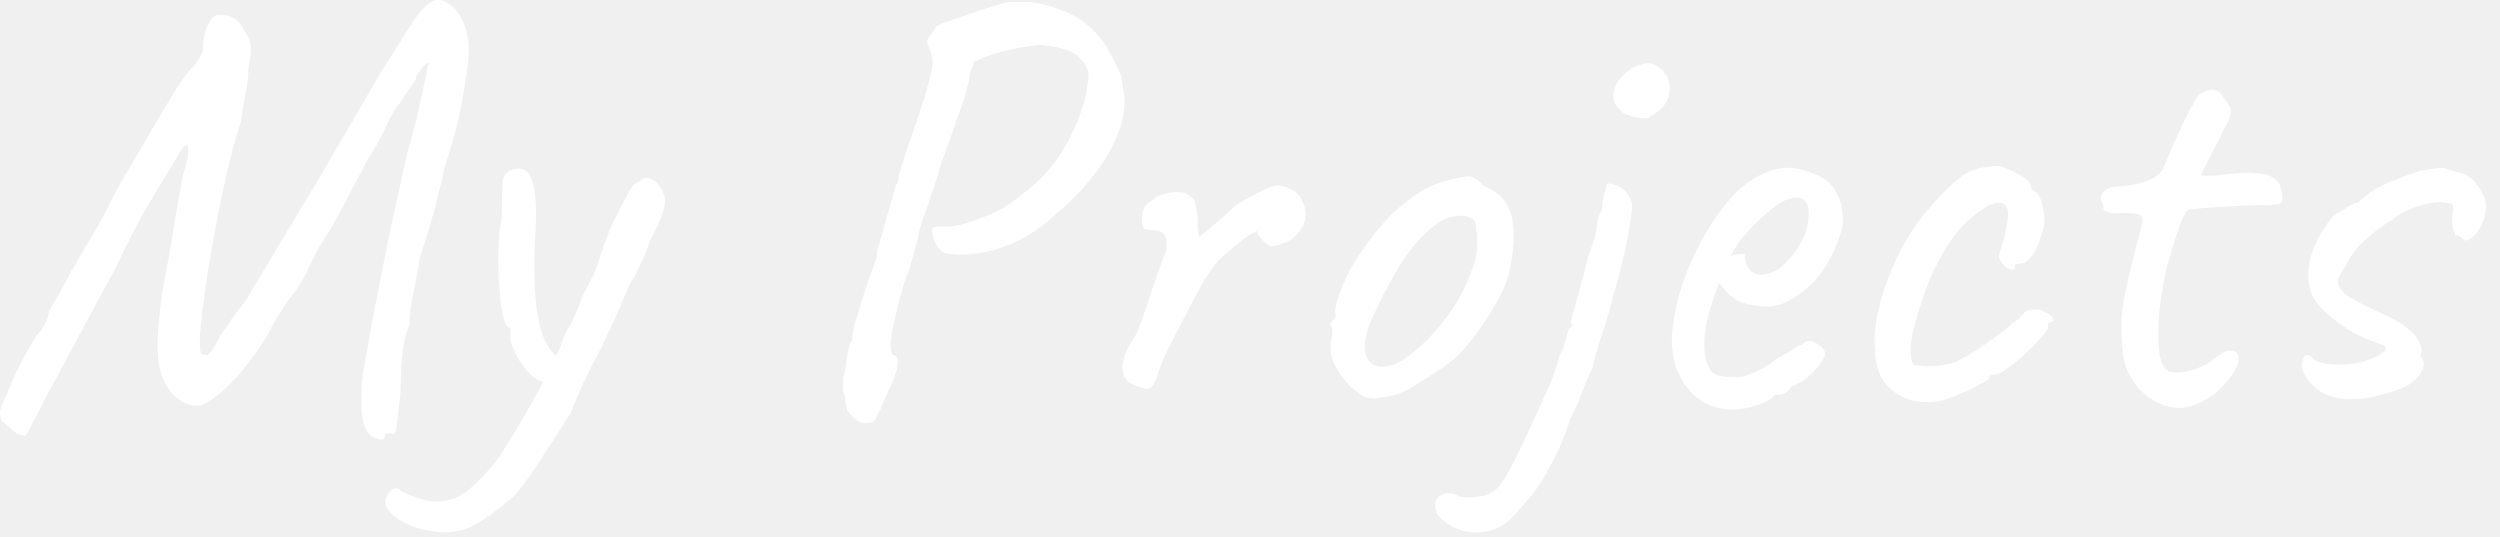
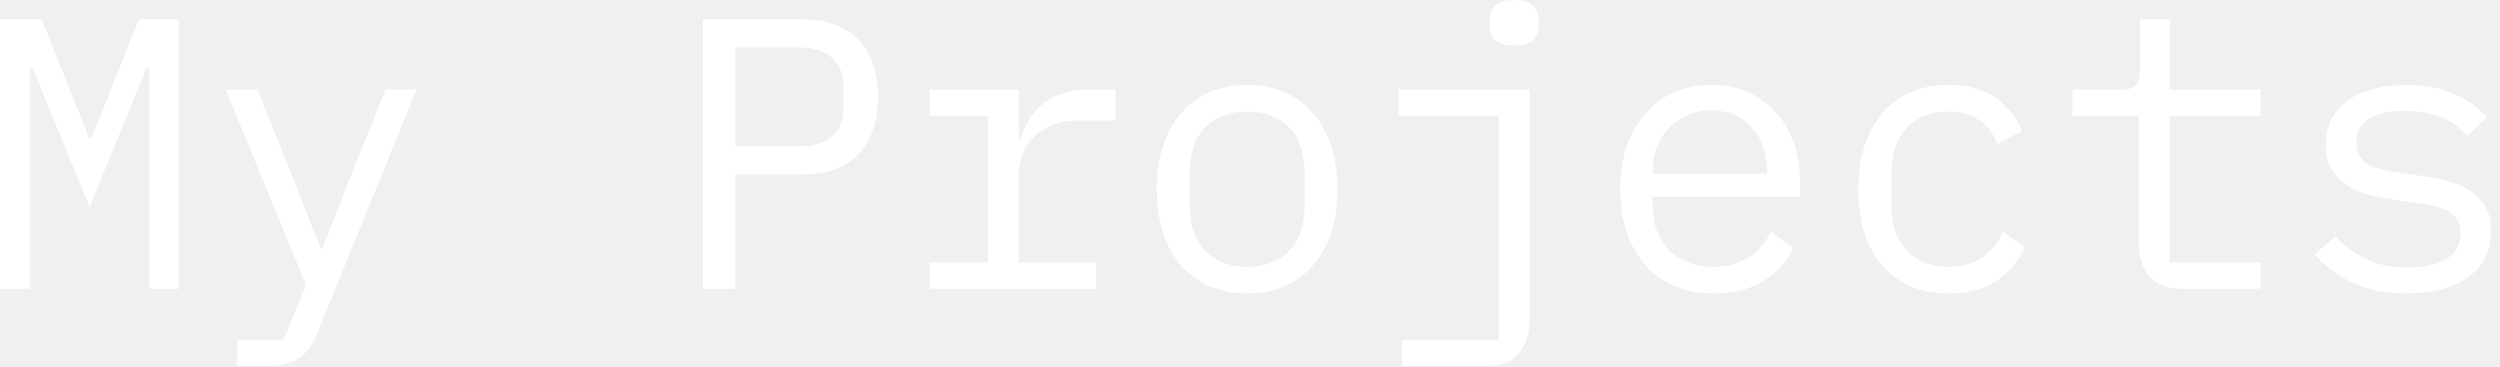
- <svg xmlns="http://www.w3.org/2000/svg" width="163" height="35" viewBox="0 0 163 35" fill="none">
-   <path d="M153.273 26.018C151.94 26.018 150.966 25.538 150.353 24.578C150.166 24.311 150.073 24.045 150.073 23.778C150.1 23.485 150.18 23.285 150.313 23.178C150.473 23.071 150.66 23.165 150.873 23.458C151.246 23.671 151.78 23.778 152.473 23.778C152.82 23.778 153.18 23.751 153.553 23.698C153.926 23.618 154.3 23.511 154.673 23.378C155.073 23.191 155.34 23.031 155.473 22.898C155.606 22.738 155.58 22.605 155.393 22.498H155.433C154.74 22.311 154.033 22.018 153.313 21.618C152.62 21.191 152.02 20.738 151.513 20.258C151.006 19.751 150.713 19.298 150.633 18.898C150.42 18.071 150.473 17.231 150.793 16.378C151.113 15.498 151.566 14.725 152.153 14.058C152.366 13.925 152.633 13.765 152.953 13.578C153.273 13.365 153.526 13.245 153.713 13.218V13.258C154.22 12.725 154.833 12.298 155.553 11.978C156.3 11.658 157.086 11.365 157.913 11.098L158.513 11.018C158.833 10.965 159.1 10.938 159.313 10.938C159.286 10.938 159.34 10.965 159.473 11.018C159.606 11.045 159.726 11.071 159.833 11.098C159.993 11.178 160.126 11.218 160.233 11.218C160.58 11.271 160.9 11.431 161.193 11.698C161.486 11.965 161.713 12.285 161.873 12.658C162.06 13.005 162.126 13.338 162.073 13.658C162.02 14.165 161.86 14.618 161.593 15.018C161.353 15.418 161.06 15.645 160.713 15.698C160.766 15.671 160.726 15.631 160.593 15.578C160.486 15.498 160.366 15.418 160.233 15.338L160.113 15.418C160.113 15.418 160.1 15.391 160.073 15.338C160.073 15.258 160.046 15.165 159.993 15.058C159.913 14.898 159.873 14.725 159.873 14.538C159.873 14.325 159.886 14.098 159.913 13.858C159.966 13.565 159.966 13.391 159.913 13.338C159.886 13.285 159.713 13.245 159.393 13.218C159.02 13.138 158.473 13.205 157.753 13.418C157.06 13.631 156.473 13.925 155.993 14.298C155.406 14.671 154.913 15.031 154.513 15.378C154.113 15.698 153.793 16.018 153.553 16.338C153.313 16.631 153.1 16.978 152.913 17.378C152.78 17.565 152.66 17.751 152.553 17.938C152.473 18.098 152.433 18.245 152.433 18.378C152.433 18.671 152.646 18.978 153.073 19.298C153.526 19.591 154.193 19.938 155.073 20.338C155.766 20.631 156.353 20.951 156.833 21.298C157.313 21.645 157.646 22.045 157.833 22.498C157.886 22.605 157.9 22.738 157.873 22.898C157.873 23.031 157.846 23.125 157.793 23.178C157.846 23.231 157.873 23.271 157.873 23.298V23.258C158.086 23.578 158.086 23.911 157.873 24.258C157.686 24.605 157.353 24.911 156.873 25.178C156.42 25.418 155.86 25.605 155.193 25.738H155.233C154.886 25.845 154.54 25.925 154.193 25.978C153.873 26.005 153.566 26.018 153.273 26.018Z" fill="white" />
-   <path d="M141.351 26.498C140.978 26.391 140.671 26.271 140.431 26.138C140.191 25.978 139.871 25.725 139.471 25.378C139.151 24.951 138.898 24.551 138.711 24.178C138.551 23.805 138.444 23.378 138.391 22.898C138.338 22.391 138.311 21.751 138.311 20.978C138.311 20.658 138.364 20.178 138.471 19.538C138.604 18.898 138.751 18.231 138.911 17.538C139.098 16.818 139.258 16.178 139.391 15.618C139.551 15.058 139.644 14.698 139.671 14.538C139.751 14.191 139.618 13.991 139.271 13.938C138.924 13.885 138.538 13.871 138.111 13.898C137.711 13.898 137.444 13.858 137.311 13.778C137.204 13.751 137.151 13.711 137.151 13.658C137.151 13.578 137.151 13.538 137.151 13.538C137.151 13.431 137.138 13.365 137.111 13.338C137.111 13.285 137.071 13.191 136.991 13.058C136.938 12.951 136.964 12.805 137.071 12.618C137.204 12.405 137.418 12.271 137.711 12.218C137.951 12.165 138.271 12.125 138.671 12.098C139.098 12.045 139.524 11.951 139.951 11.818C140.378 11.658 140.724 11.418 140.991 11.098C141.231 10.511 141.511 9.858 141.831 9.138C142.151 8.418 142.458 7.778 142.751 7.218C143.071 6.631 143.284 6.271 143.391 6.138C143.844 5.898 144.178 5.805 144.391 5.858C144.604 5.885 144.844 6.111 145.111 6.538C145.244 6.725 145.338 6.871 145.391 6.978C145.471 7.085 145.484 7.245 145.431 7.458C145.378 7.671 145.231 8.005 144.991 8.458C144.778 8.911 144.444 9.565 143.991 10.418C143.858 10.685 143.738 10.925 143.631 11.138C143.524 11.325 143.471 11.418 143.471 11.418C143.578 11.445 143.738 11.458 143.951 11.458C144.164 11.458 144.431 11.445 144.751 11.418C145.044 11.365 145.418 11.325 145.871 11.298C146.324 11.245 146.684 11.245 146.951 11.298C147.564 11.298 148.018 11.418 148.311 11.658C148.604 11.871 148.764 12.245 148.791 12.778C148.844 13.071 148.778 13.245 148.591 13.298C148.431 13.351 147.991 13.378 147.271 13.378C147.031 13.378 146.658 13.391 146.151 13.418C145.644 13.445 145.111 13.471 144.551 13.498C144.018 13.525 143.551 13.565 143.151 13.618C142.778 13.645 142.591 13.685 142.591 13.738C142.511 13.791 142.378 14.045 142.191 14.498C142.031 14.951 141.858 15.471 141.671 16.058C141.511 16.618 141.364 17.125 141.231 17.578C141.044 18.485 140.898 19.391 140.791 20.298C140.711 21.205 140.698 21.991 140.751 22.658C140.804 23.325 140.951 23.791 141.191 24.058C141.431 24.298 141.898 24.351 142.591 24.218C143.284 24.058 143.844 23.805 144.271 23.458C144.751 23.058 145.138 22.858 145.431 22.858C145.751 22.858 145.924 23.005 145.951 23.298C146.004 23.565 145.858 23.951 145.511 24.458C145.191 24.938 144.791 25.365 144.311 25.738C143.831 26.085 143.324 26.338 142.791 26.498C142.284 26.631 141.804 26.631 141.351 26.498Z" fill="white" />
-   <path d="M126.492 26.138C125.719 26.271 125.012 26.231 124.372 26.018C123.732 25.778 123.212 25.391 122.812 24.858C122.439 24.298 122.252 23.591 122.252 22.738C122.172 21.938 122.266 21.018 122.532 19.978C122.799 18.911 123.186 17.845 123.692 16.778C124.226 15.711 124.799 14.791 125.412 14.018C125.946 13.378 126.479 12.791 127.012 12.258C127.546 11.725 128.026 11.365 128.452 11.178C128.826 11.018 129.172 10.925 129.492 10.898C129.839 10.845 130.119 10.818 130.332 10.818C130.759 10.925 131.212 11.125 131.692 11.418C132.199 11.685 132.452 11.978 132.452 12.298C132.452 12.298 132.479 12.338 132.532 12.418C132.612 12.471 132.652 12.498 132.652 12.498C132.812 12.498 132.946 12.671 133.052 13.018C133.186 13.365 133.266 13.765 133.292 14.218C133.319 14.645 133.252 15.005 133.092 15.298C132.986 15.805 132.799 16.245 132.532 16.618C132.266 16.991 132.026 17.178 131.812 17.178C131.706 17.178 131.599 17.191 131.492 17.218C131.412 17.218 131.372 17.285 131.372 17.418C131.372 17.551 131.292 17.605 131.132 17.578C130.999 17.551 130.852 17.471 130.692 17.338C130.532 17.178 130.412 16.991 130.332 16.778C130.332 16.645 130.386 16.418 130.492 16.098C130.599 15.778 130.706 15.365 130.812 14.858C130.972 14.111 130.959 13.631 130.772 13.418C130.586 13.178 130.226 13.165 129.692 13.378C129.026 13.751 128.386 14.271 127.772 14.938C127.186 15.605 126.639 16.471 126.132 17.538C125.626 18.578 125.172 19.885 124.772 21.458C124.612 22.071 124.546 22.605 124.572 23.058C124.626 23.511 124.692 23.751 124.772 23.778C125.146 23.885 125.652 23.911 126.292 23.858C126.932 23.778 127.399 23.658 127.692 23.498C128.119 23.285 128.599 23.005 129.132 22.658C129.666 22.285 130.132 21.951 130.532 21.658C130.666 21.578 130.826 21.445 131.012 21.258C131.199 21.071 131.399 20.925 131.612 20.818C131.826 20.498 132.012 20.311 132.172 20.258C132.332 20.205 132.572 20.178 132.892 20.178C133.106 20.231 133.306 20.311 133.492 20.418C133.679 20.525 133.799 20.631 133.852 20.738C133.932 20.845 133.892 20.938 133.732 21.018C133.626 21.018 133.559 21.058 133.532 21.138C133.532 21.191 133.532 21.218 133.532 21.218C133.586 21.325 133.466 21.551 133.172 21.898C132.906 22.218 132.559 22.578 132.132 22.978C131.706 23.378 131.292 23.725 130.892 24.018C130.519 24.285 130.252 24.418 130.092 24.418C129.826 24.418 129.692 24.498 129.692 24.658C129.692 24.711 129.492 24.845 129.092 25.058C128.719 25.271 128.279 25.485 127.772 25.698C127.292 25.911 126.866 26.058 126.492 26.138Z" fill="white" />
-   <path d="M112.964 26.698C111.791 26.698 110.831 26.258 110.084 25.378C109.338 24.471 108.978 23.351 109.004 22.018C109.058 21.058 109.244 20.031 109.564 18.938C109.911 17.818 110.364 16.751 110.924 15.738C111.484 14.698 112.098 13.791 112.764 13.018C113.431 12.245 114.124 11.698 114.844 11.378C115.111 11.245 115.391 11.138 115.684 11.058C116.004 10.978 116.324 10.938 116.644 10.938C116.938 10.938 117.244 10.991 117.564 11.098C117.884 11.178 118.151 11.271 118.364 11.378C118.818 11.565 119.164 11.791 119.404 12.058C119.644 12.325 119.858 12.738 120.044 13.298C120.124 13.805 120.164 14.165 120.164 14.378C120.164 14.591 120.098 14.911 119.964 15.338C119.644 16.298 119.231 17.125 118.724 17.818C118.218 18.511 117.538 19.098 116.684 19.578C116.471 19.711 116.218 19.818 115.924 19.898C115.658 19.951 115.378 19.978 115.084 19.978C114.551 19.978 114.031 19.885 113.524 19.698C113.044 19.485 112.658 19.178 112.364 18.778L112.084 18.458L111.964 18.778C111.698 19.498 111.484 20.165 111.324 20.778C111.191 21.391 111.124 21.951 111.124 22.458C111.124 22.778 111.151 23.085 111.204 23.378C111.284 23.671 111.391 23.925 111.524 24.138C111.631 24.298 111.804 24.418 112.044 24.498C112.311 24.551 112.591 24.578 112.884 24.578C113.071 24.578 113.258 24.578 113.444 24.578C113.658 24.551 113.858 24.498 114.044 24.418C114.498 24.258 114.858 24.085 115.124 23.898C115.418 23.711 115.711 23.511 116.004 23.298L116.164 23.218H116.124C116.444 23.058 116.724 22.898 116.964 22.738C117.231 22.578 117.364 22.498 117.364 22.498C117.471 22.498 117.578 22.431 117.684 22.298C117.898 22.191 118.164 22.231 118.484 22.418C118.831 22.605 119.004 22.845 119.004 23.138C118.978 23.271 118.858 23.485 118.644 23.778C118.431 24.045 118.191 24.298 117.924 24.538C117.684 24.778 117.484 24.911 117.324 24.938C117.298 24.965 117.204 25.018 117.044 25.098C116.884 25.151 116.778 25.205 116.724 25.258H116.764C116.524 25.578 116.284 25.738 116.044 25.738H115.724C115.618 25.925 115.271 26.138 114.684 26.378C114.098 26.591 113.524 26.698 112.964 26.698ZM114.764 17.898C115.244 17.898 115.658 17.765 116.004 17.498C116.378 17.205 116.698 16.885 116.964 16.538C117.498 15.818 117.804 15.125 117.884 14.458C117.991 13.765 117.911 13.285 117.644 13.018C117.484 12.938 117.338 12.898 117.204 12.898C117.098 12.871 116.871 12.911 116.524 13.018C116.284 13.071 115.951 13.271 115.524 13.618C115.098 13.965 114.671 14.351 114.244 14.778C113.844 15.205 113.538 15.565 113.324 15.858L112.804 16.698C113.018 16.618 113.218 16.578 113.404 16.578C113.618 16.551 113.738 16.565 113.764 16.618C113.764 16.858 113.804 17.085 113.884 17.298C113.991 17.485 114.111 17.631 114.244 17.738C114.404 17.845 114.578 17.898 114.764 17.898Z" fill="white" />
-   <path d="M98.28 34.018C97.88 34.365 97.4 34.578 96.84 34.658C96.254 34.765 95.694 34.725 95.16 34.538C94.6 34.351 94.12 34.018 93.72 33.538C93.56 33.165 93.534 32.858 93.64 32.618C93.747 32.405 93.934 32.258 94.2 32.178C94.467 32.125 94.76 32.178 95.08 32.338C95.347 32.445 95.787 32.458 96.4 32.378C96.987 32.325 97.454 32.071 97.8 31.618C98.014 31.378 98.267 30.965 98.56 30.378C98.88 29.791 99.2 29.138 99.52 28.418C99.84 27.725 100.147 27.058 100.44 26.418C100.734 25.778 100.96 25.271 101.12 24.898C101.254 24.551 101.374 24.218 101.48 23.898C101.587 23.578 101.64 23.365 101.64 23.258C101.747 23.125 101.854 22.898 101.96 22.578C102.067 22.258 102.174 21.885 102.28 21.458C102.36 21.405 102.427 21.351 102.48 21.298C102.534 21.218 102.507 21.125 102.4 21.018L103.24 17.978C103.4 17.258 103.574 16.645 103.76 16.138C103.947 15.631 104.04 15.325 104.04 15.218C104.067 15.111 104.094 14.898 104.12 14.578C104.174 14.258 104.28 13.965 104.44 13.698C104.467 13.298 104.52 12.951 104.6 12.658C104.707 12.338 104.76 12.125 104.76 12.018C104.867 11.938 105.054 11.951 105.32 12.058C105.587 12.138 105.814 12.285 106 12.498C106.187 12.738 106.307 12.938 106.36 13.098C106.44 13.258 106.44 13.565 106.36 14.018C106.307 14.445 106.174 15.218 105.96 16.338C105.934 16.498 105.854 16.818 105.72 17.298C105.614 17.778 105.467 18.325 105.28 18.938C105.12 19.525 104.96 20.111 104.8 20.698C104.64 21.258 104.494 21.711 104.36 22.058C104.254 22.458 104.147 22.831 104.04 23.178C103.934 23.525 103.867 23.791 103.84 23.978C103.734 24.165 103.587 24.485 103.4 24.938C103.24 25.365 103.08 25.778 102.92 26.178C102.76 26.551 102.64 26.805 102.56 26.938C102.534 27.045 102.48 27.138 102.4 27.218C102.347 27.325 102.32 27.431 102.32 27.538C102.294 27.618 102.174 27.938 101.96 28.498C101.747 29.085 101.414 29.778 100.96 30.578C100.827 30.898 100.587 31.298 100.24 31.778C99.894 32.258 99.534 32.698 99.16 33.098C98.814 33.525 98.52 33.831 98.28 34.018ZM107.44 7.698C107.147 7.725 106.84 7.698 106.52 7.618C106.2 7.538 105.947 7.431 105.76 7.298C105.307 6.925 105.12 6.511 105.2 6.058C105.28 5.605 105.52 5.191 105.92 4.818C106.347 4.445 106.814 4.218 107.32 4.138C107.534 4.111 107.747 4.151 107.96 4.258C108.174 4.365 108.36 4.525 108.52 4.738C108.707 4.925 108.814 5.191 108.84 5.538C108.894 6.045 108.8 6.458 108.56 6.778C108.347 7.098 107.974 7.405 107.44 7.698Z" fill="white" />
-   <path d="M89.619 25.978C89.272 25.978 88.992 25.911 88.779 25.778C88.592 25.645 88.352 25.458 88.059 25.218C87.552 24.685 87.192 24.178 86.979 23.698C86.765 23.191 86.699 22.711 86.779 22.258C86.859 22.045 86.885 21.845 86.859 21.658C86.859 21.445 86.859 21.338 86.859 21.338C86.725 21.205 86.685 21.125 86.739 21.098C86.792 21.045 86.845 20.965 86.899 20.858C87.059 20.858 87.112 20.711 87.059 20.418C87.005 20.205 87.112 19.738 87.379 19.018C87.645 18.298 87.979 17.618 88.379 16.978C88.539 16.711 88.779 16.365 89.099 15.938C89.419 15.485 89.765 15.045 90.139 14.618C90.539 14.165 90.899 13.805 91.219 13.538C91.885 12.978 92.472 12.565 92.979 12.298C93.485 12.031 94.032 11.831 94.619 11.698C95.205 11.565 95.605 11.498 95.819 11.498C96.059 11.498 96.379 11.711 96.779 12.138C97.392 12.405 97.832 12.725 98.099 13.098C98.392 13.471 98.579 14.018 98.659 14.738C98.739 15.538 98.672 16.458 98.459 17.498C98.272 18.511 97.645 19.778 96.579 21.298C95.912 22.258 95.299 22.978 94.739 23.458C94.179 23.911 93.512 24.365 92.739 24.818C92.179 25.191 91.672 25.471 91.219 25.658C90.765 25.818 90.232 25.925 89.619 25.978ZM93.459 21.738C94.099 21.018 94.605 20.338 94.979 19.698C95.379 19.058 95.752 18.245 96.099 17.258C96.205 16.965 96.272 16.605 96.299 16.178C96.325 15.725 96.312 15.311 96.259 14.938C96.232 14.538 96.139 14.311 95.979 14.258C95.659 14.071 95.272 14.018 94.819 14.098C94.365 14.151 93.872 14.405 93.339 14.858C92.512 15.551 91.792 16.418 91.179 17.458C90.565 18.471 89.965 19.631 89.379 20.938C88.979 21.898 88.885 22.671 89.099 23.258C89.339 23.818 89.832 24.018 90.579 23.858C91.352 23.671 92.312 22.965 93.459 21.738Z" fill="white" />
-   <path d="M74.885 25.338C74.805 25.365 74.671 25.351 74.485 25.298C74.298 25.245 74.111 25.178 73.925 25.098C73.738 25.018 73.618 24.951 73.565 24.898C73.458 24.791 73.351 24.631 73.245 24.418C73.165 24.205 73.165 23.898 73.245 23.498C73.325 23.071 73.591 22.525 74.045 21.858C74.178 21.591 74.338 21.191 74.525 20.658C74.711 20.125 74.898 19.565 75.085 18.978C75.298 18.365 75.485 17.818 75.645 17.338C75.831 16.858 75.965 16.525 76.045 16.338C76.098 15.885 76.071 15.565 75.965 15.378C75.885 15.165 75.658 15.045 75.285 15.018C75.018 15.018 74.805 14.991 74.645 14.938C74.511 14.885 74.445 14.618 74.445 14.138C74.498 13.765 74.591 13.511 74.725 13.378C74.885 13.218 75.098 13.045 75.365 12.858C75.631 12.725 75.898 12.631 76.165 12.578C76.458 12.525 76.738 12.511 77.005 12.538C77.271 12.565 77.485 12.658 77.645 12.818C77.831 12.925 77.951 13.165 78.005 13.538C78.058 13.885 78.085 14.245 78.085 14.618C78.111 14.991 78.138 15.271 78.165 15.458C78.431 15.245 78.791 14.951 79.245 14.578C79.725 14.178 80.138 13.805 80.485 13.458C80.911 13.165 81.418 12.871 82.005 12.578C82.591 12.258 83.018 12.098 83.285 12.098C83.578 12.098 83.871 12.178 84.165 12.338C84.458 12.471 84.658 12.645 84.765 12.858C85.031 13.311 85.151 13.711 85.125 14.058C85.125 14.405 84.978 14.765 84.685 15.138C84.418 15.485 84.085 15.725 83.685 15.858C83.311 15.991 83.071 16.058 82.965 16.058C82.805 16.058 82.605 15.938 82.365 15.698C82.125 15.458 81.991 15.258 81.965 15.098C81.965 15.018 81.791 15.098 81.445 15.338C81.125 15.551 80.765 15.831 80.365 16.178C79.965 16.498 79.631 16.791 79.365 17.058C78.911 17.618 78.431 18.378 77.925 19.338C77.418 20.298 76.818 21.458 76.125 22.818C75.805 23.485 75.578 24.058 75.445 24.538C75.311 24.991 75.125 25.258 74.885 25.338Z" fill="white" />
-   <path d="M56.359 27.578C56.225 27.578 56.065 27.511 55.879 27.378C55.692 27.271 55.519 27.125 55.359 26.938C55.225 26.751 55.159 26.551 55.159 26.338C55.159 26.338 55.145 26.258 55.119 26.098C55.119 25.911 55.065 25.725 54.959 25.538C54.959 25.325 54.959 25.085 54.959 24.818C54.985 24.525 55.052 24.231 55.159 23.938C55.159 23.645 55.199 23.325 55.279 22.978C55.359 22.605 55.452 22.325 55.559 22.138C55.559 21.845 55.625 21.471 55.759 21.018C55.919 20.538 56.052 20.098 56.159 19.698C56.452 18.818 56.665 18.178 56.799 17.778C56.959 17.378 57.065 17.085 57.119 16.898C57.172 16.685 57.199 16.471 57.199 16.258C57.279 16.045 57.399 15.658 57.559 15.098C57.719 14.538 57.879 13.965 58.039 13.378C58.225 12.765 58.345 12.325 58.399 12.058C58.505 11.951 58.559 11.858 58.559 11.778C58.585 11.671 58.599 11.565 58.599 11.458C58.599 11.458 58.692 11.151 58.879 10.538C59.065 9.925 59.305 9.218 59.599 8.418C60.079 7.005 60.399 5.978 60.559 5.338C60.745 4.698 60.825 4.245 60.799 3.978C60.799 3.711 60.732 3.445 60.599 3.178C60.412 2.831 60.412 2.565 60.599 2.378C60.705 2.271 60.799 2.151 60.879 2.018C60.959 1.858 60.999 1.778 60.999 1.778C60.999 1.725 61.172 1.631 61.519 1.498C61.865 1.365 62.292 1.218 62.799 1.058C63.305 0.871 63.812 0.698 64.319 0.538C64.852 0.378 65.292 0.245 65.639 0.138C65.719 0.138 65.839 0.138 65.999 0.138C66.185 0.138 66.385 0.138 66.599 0.138C66.839 0.138 67.065 0.138 67.279 0.138C67.972 0.245 68.679 0.445 69.399 0.738C70.145 1.031 70.772 1.445 71.279 1.978C71.599 2.271 71.879 2.618 72.119 3.018C72.385 3.418 72.719 4.071 73.119 4.978C73.119 5.085 73.145 5.311 73.199 5.658C73.279 5.978 73.319 6.298 73.319 6.618C73.319 7.418 73.119 8.258 72.719 9.138C72.319 10.018 71.745 10.911 70.999 11.818C70.252 12.698 69.345 13.578 68.279 14.458C67.159 15.365 65.999 15.978 64.799 16.298C63.599 16.618 62.532 16.685 61.599 16.498C61.412 16.418 61.239 16.258 61.079 16.018C60.945 15.778 60.852 15.538 60.799 15.298C60.745 15.058 60.759 14.898 60.839 14.818C61.052 14.765 61.372 14.751 61.799 14.778C62.225 14.778 62.905 14.605 63.839 14.258C64.132 14.151 64.439 14.031 64.759 13.898C65.079 13.738 65.332 13.605 65.519 13.498C66.052 13.151 66.665 12.685 67.359 12.098C68.052 11.511 68.692 10.751 69.279 9.818C69.519 9.445 69.759 9.005 69.999 8.498C70.239 7.965 70.439 7.431 70.599 6.898C70.785 6.365 70.879 5.925 70.879 5.578C71.092 4.885 70.959 4.311 70.479 3.858C70.025 3.378 69.292 3.085 68.279 2.978C67.959 2.898 67.465 2.925 66.799 3.058C66.132 3.165 65.492 3.311 64.879 3.498C64.265 3.685 63.852 3.845 63.639 3.978C63.532 3.978 63.465 4.058 63.439 4.218C63.412 4.378 63.345 4.565 63.239 4.778C63.239 4.965 63.159 5.365 62.999 5.978C62.839 6.565 62.652 7.111 62.439 7.618C62.252 8.205 62.025 8.858 61.759 9.578C61.492 10.271 61.305 10.818 61.199 11.218C61.092 11.645 60.959 12.058 60.799 12.458C60.665 12.858 60.599 13.058 60.599 13.058C60.599 13.165 60.519 13.391 60.359 13.738C60.225 14.085 60.105 14.458 59.999 14.858C59.892 15.365 59.745 15.938 59.559 16.578C59.399 17.218 59.212 17.791 58.999 18.298C58.705 19.285 58.452 20.271 58.239 21.258C58.025 22.218 58.012 22.845 58.199 23.138C58.492 23.138 58.599 23.378 58.519 23.858C58.439 24.311 58.199 24.938 57.799 25.738C57.532 26.405 57.332 26.858 57.199 27.098C57.065 27.365 56.945 27.511 56.839 27.538C56.732 27.565 56.572 27.578 56.359 27.578Z" fill="white" />
-   <path d="M30.198 34.538C29.558 34.725 28.852 34.751 28.078 34.618C27.332 34.511 26.678 34.285 26.119 33.938C25.532 33.591 25.198 33.205 25.119 32.778C25.092 32.618 25.145 32.445 25.279 32.258C25.385 32.071 25.532 31.938 25.718 31.858C25.878 31.805 26.025 31.858 26.159 32.018C26.372 32.151 26.759 32.311 27.319 32.498C27.878 32.711 28.505 32.751 29.198 32.618C29.812 32.485 30.412 32.125 30.998 31.538C31.612 30.951 32.105 30.405 32.478 29.898C32.692 29.578 33.052 29.005 33.559 28.178C34.065 27.351 34.585 26.445 35.118 25.458C35.678 24.445 36.145 23.511 36.519 22.658C36.599 22.445 36.692 22.191 36.798 21.898C36.905 21.605 37.038 21.365 37.199 21.178C37.358 20.858 37.492 20.565 37.599 20.298C37.732 20.005 37.812 19.805 37.839 19.698C37.865 19.565 37.985 19.298 38.199 18.898C38.412 18.498 38.612 18.098 38.798 17.698C38.932 17.298 39.132 16.711 39.398 15.938C39.665 15.165 39.932 14.538 40.199 14.058C40.519 13.445 40.772 12.951 40.959 12.578C41.172 12.178 41.398 11.938 41.639 11.858C41.879 11.671 42.038 11.578 42.118 11.578C42.225 11.578 42.425 11.658 42.718 11.818C43.038 12.138 43.239 12.458 43.319 12.778C43.398 13.071 43.358 13.445 43.199 13.898C43.065 14.325 42.798 14.911 42.398 15.658C42.185 16.298 41.945 16.885 41.678 17.418C41.438 17.925 41.252 18.258 41.118 18.418C40.985 18.738 40.825 19.098 40.639 19.498C40.478 19.871 40.332 20.218 40.199 20.538C39.718 21.605 39.305 22.471 38.959 23.138C38.612 23.805 38.305 24.418 38.038 24.978C37.772 25.538 37.492 26.191 37.199 26.938C36.585 27.925 35.985 28.858 35.398 29.738C34.839 30.645 34.239 31.485 33.599 32.258C33.332 32.498 32.998 32.778 32.599 33.098C32.199 33.418 31.785 33.711 31.358 33.978C30.959 34.245 30.572 34.431 30.198 34.538ZM35.599 24.938C35.199 24.885 34.798 24.645 34.398 24.218C34.025 23.791 33.732 23.338 33.519 22.858C33.305 22.378 33.225 22.031 33.279 21.818C33.279 21.685 33.279 21.578 33.279 21.498C33.279 21.418 33.279 21.378 33.279 21.378C33.118 21.378 32.972 21.178 32.839 20.778C32.732 20.378 32.652 19.858 32.599 19.218C32.545 18.578 32.505 17.898 32.478 17.178C32.478 16.458 32.505 15.778 32.559 15.138C32.665 14.685 32.718 14.191 32.718 13.658C32.718 13.098 32.732 12.658 32.758 12.338C32.732 11.911 32.772 11.631 32.879 11.498C32.985 11.338 33.092 11.218 33.199 11.138C33.945 10.818 34.438 11.018 34.678 11.738C34.945 12.431 35.012 13.738 34.879 15.658C34.825 16.725 34.825 17.791 34.879 18.858C34.932 19.925 35.078 20.858 35.319 21.658C35.585 22.458 35.945 23.005 36.398 23.298C36.585 23.405 36.678 23.551 36.678 23.738C36.678 23.925 36.625 24.125 36.519 24.338C36.412 24.525 36.265 24.685 36.078 24.818C35.919 24.925 35.758 24.965 35.599 24.938Z" fill="white" />
-   <path d="M25.08 28.498C25.053 28.658 24.893 28.698 24.6 28.618C24.333 28.565 24.093 28.378 23.88 28.058C23.667 27.551 23.56 27.085 23.56 26.658C23.56 26.231 23.573 25.591 23.6 24.738C23.76 23.805 23.973 22.591 24.24 21.098C24.533 19.578 24.867 17.885 25.24 16.018C25.64 14.125 26.067 12.151 26.52 10.098C26.84 9.031 27.093 8.058 27.28 7.178C27.493 6.271 27.653 5.538 27.76 4.978C27.867 4.418 27.92 4.138 27.92 4.138C27.92 4.058 27.84 4.098 27.68 4.258C27.547 4.391 27.413 4.551 27.28 4.738C27.147 4.925 27.093 5.071 27.12 5.178C27.12 5.178 27.027 5.311 26.84 5.578C26.653 5.845 26.413 6.205 26.12 6.658C25.853 6.925 25.533 7.458 25.16 8.258C24.787 9.058 24.373 9.805 23.92 10.498C23.493 11.298 23.04 12.165 22.56 13.098C22.08 14.005 21.653 14.765 21.28 15.378C21.04 15.725 20.8 16.125 20.56 16.578C20.32 17.031 20.173 17.325 20.12 17.458C20.013 17.751 19.827 18.111 19.56 18.538C19.293 18.938 19 19.338 18.68 19.738C18.52 19.978 18.36 20.231 18.2 20.498C18.04 20.738 17.907 20.951 17.8 21.138C17.72 21.298 17.68 21.378 17.68 21.378C17.68 21.458 17.547 21.698 17.28 22.098C17.04 22.498 16.733 22.938 16.36 23.418C16.013 23.898 15.68 24.311 15.36 24.658C14.427 25.645 13.68 26.231 13.12 26.418C12.56 26.578 11.933 26.338 11.24 25.698C10.893 25.271 10.64 24.791 10.48 24.258C10.32 23.698 10.253 23.018 10.28 22.218C10.307 21.391 10.4 20.365 10.56 19.138C10.747 18.205 10.92 17.271 11.08 16.338C11.24 15.378 11.387 14.485 11.52 13.658C11.68 12.805 11.813 12.085 11.92 11.498C12.053 10.911 12.16 10.525 12.24 10.338C12.293 9.805 12.28 9.511 12.2 9.458C12.12 9.405 11.96 9.565 11.72 9.938C11.613 10.125 11.333 10.591 10.88 11.338C10.427 12.058 9.893 12.951 9.28 14.018C8.693 15.085 8.107 16.245 7.52 17.498C6.427 19.525 5.52 21.205 4.8 22.538C4.107 23.845 3.547 24.885 3.12 25.658C2.72 26.431 2.427 27.005 2.24 27.378C2.053 27.751 1.92 28.005 1.84 28.138C1.76 28.271 1.693 28.365 1.64 28.418C1.4 28.418 1.147 28.311 0.88 28.098C0.64 27.911 0.387 27.685 0.12 27.418C0.04 27.231 0 27.045 0 26.858C0.027 26.671 0.12 26.405 0.28 26.058C0.44 25.685 0.68 25.125 1 24.378C1.347 23.685 1.667 23.085 1.96 22.578C2.253 22.045 2.48 21.725 2.64 21.618C2.773 21.405 2.893 21.191 3 20.978C3.107 20.765 3.173 20.511 3.2 20.218C3.333 20.058 3.533 19.738 3.8 19.258C4.093 18.751 4.387 18.205 4.68 17.618C4.893 17.271 5.16 16.818 5.48 16.258C5.827 15.698 6.187 15.085 6.56 14.418C6.933 13.725 7.267 13.071 7.56 12.458C8.787 10.351 9.827 8.578 10.68 7.138C11.533 5.671 12.173 4.738 12.6 4.338C12.733 4.205 12.867 4.018 13 3.778C13.16 3.538 13.24 3.325 13.24 3.138C13.24 2.578 13.347 2.071 13.56 1.618C13.8 1.138 14.04 0.925 14.28 0.978C14.547 0.978 14.787 1.005 15 1.058C15.213 1.111 15.44 1.285 15.68 1.578C15.893 1.898 16.08 2.218 16.24 2.538C16.4 2.858 16.387 3.498 16.2 4.458C16.2 4.831 16.16 5.258 16.08 5.738C16 6.191 15.92 6.618 15.84 7.018C15.787 7.391 15.747 7.685 15.72 7.898C15.373 8.938 15.053 10.111 14.76 11.418C14.467 12.698 14.2 14.005 13.96 15.338C13.72 16.645 13.52 17.871 13.36 19.018C13.2 20.138 13.093 21.071 13.04 21.818C13.013 22.538 13.04 22.951 13.12 23.058C13.307 23.165 13.467 23.178 13.6 23.098C13.733 23.018 13.96 22.671 14.28 22.058C14.467 21.738 14.72 21.351 15.04 20.898C15.387 20.418 15.72 19.978 16.04 19.578C16.253 19.205 16.587 18.645 17.04 17.898C17.493 17.151 18.067 16.191 18.76 15.018C19.48 13.845 20.333 12.418 21.32 10.738C22.333 9.031 23.48 7.058 24.76 4.818C25.373 3.885 25.947 2.978 26.48 2.098C27.04 1.191 27.493 0.605 27.84 0.338C28.213 -0.009 28.6 -0.089 29 0.098C29.4 0.258 29.747 0.605 30.04 1.138C30.36 1.671 30.533 2.338 30.56 3.138C30.587 3.511 30.533 4.111 30.4 4.938C30.293 5.765 30.12 6.711 29.88 7.778C29.64 8.818 29.333 9.898 28.96 11.018C28.88 11.471 28.747 12.045 28.56 12.738C28.4 13.405 28.213 14.098 28 14.818C27.787 15.538 27.573 16.218 27.36 16.858C27.227 17.738 27.067 18.605 26.88 19.458C26.72 20.311 26.667 20.885 26.72 21.178C26.48 21.605 26.32 22.218 26.24 23.018C26.16 23.818 26.12 24.645 26.12 25.498C26.013 26.538 25.933 27.271 25.88 27.698C25.827 28.125 25.733 28.325 25.6 28.298C25.253 28.191 25.08 28.258 25.08 28.498Z" fill="white" />
+ <svg xmlns="http://www.w3.org/2000/svg" width="259" height="38" viewBox="0 0 259 38" fill="none">
+   <path d="M249.364 30.4C247.204 30.4 245.337 30.04 243.764 29.32C242.217 28.573 240.897 27.587 239.804 26.36L241.964 24.48C242.95 25.52 244.03 26.32 245.204 26.88C246.377 27.44 247.79 27.72 249.444 27.72C251.044 27.72 252.35 27.44 253.364 26.88C254.404 26.293 254.924 25.387 254.924 24.16C254.924 23.627 254.817 23.187 254.604 22.84C254.417 22.467 254.15 22.173 253.804 21.96C253.457 21.747 253.07 21.587 252.644 21.48C252.217 21.347 251.764 21.24 251.284 21.16L248.044 20.68C247.324 20.573 246.537 20.427 245.684 20.24C244.857 20.053 244.097 19.76 243.404 19.36C242.71 18.933 242.124 18.373 241.644 17.68C241.19 16.987 240.964 16.08 240.964 14.96C240.964 13.92 241.164 13.027 241.564 12.28C241.99 11.507 242.577 10.867 243.324 10.36C244.07 9.827 244.95 9.44 245.964 9.2C246.977 8.933 248.084 8.8 249.284 8.8C251.15 8.8 252.764 9.093 254.124 9.68C255.51 10.267 256.697 11.08 257.684 12.12L255.604 14.08C255.364 13.787 255.057 13.493 254.684 13.2C254.337 12.88 253.897 12.6 253.364 12.36C252.857 12.093 252.257 11.88 251.564 11.72C250.87 11.56 250.07 11.48 249.164 11.48C247.537 11.48 246.284 11.76 245.404 12.32C244.55 12.88 244.124 13.693 244.124 14.76C244.124 15.293 244.217 15.747 244.404 16.12C244.617 16.467 244.897 16.747 245.244 16.96C245.59 17.173 245.977 17.347 246.404 17.48C246.857 17.587 247.31 17.68 247.764 17.76L251.004 18.24C251.75 18.347 252.537 18.493 253.364 18.68C254.19 18.867 254.95 19.173 255.644 19.6C256.337 20 256.91 20.547 257.364 21.24C257.844 21.933 258.084 22.84 258.084 23.96C258.084 26.013 257.284 27.6 255.684 28.72C254.11 29.84 252.004 30.4 249.364 30.4Z" fill="white" />
+   <path d="M226.139 29.92C224.566 29.92 223.406 29.48 222.659 28.6C221.939 27.72 221.579 26.587 221.579 25.2V12H214.699V9.28H219.819C220.513 9.28 220.993 9.147 221.259 8.88C221.553 8.587 221.699 8.093 221.699 7.4V2H224.779V9.28H234.179V12H224.779V27.2H234.179V29.92H226.139Z" fill="white" />
+   <path d="M201.875 30.4C200.382 30.4 199.048 30.147 197.875 29.64C196.728 29.107 195.755 28.373 194.955 27.44C194.155 26.507 193.542 25.373 193.115 24.04C192.715 22.707 192.515 21.227 192.515 19.6C192.515 17.973 192.728 16.493 193.155 15.16C193.582 13.827 194.195 12.693 194.995 11.76C195.795 10.8 196.768 10.067 197.915 9.56C199.062 9.053 200.368 8.8 201.835 8.8C203.835 8.8 205.462 9.24 206.715 10.12C207.968 11 208.888 12.147 209.475 13.56L206.915 14.92C206.542 13.853 205.915 13.027 205.035 12.44C204.182 11.853 203.115 11.56 201.835 11.56C200.902 11.56 200.062 11.72 199.315 12.04C198.595 12.333 197.982 12.76 197.475 13.32C196.968 13.88 196.582 14.547 196.315 15.32C196.075 16.093 195.955 16.933 195.955 17.84V21.36C195.955 22.267 196.075 23.107 196.315 23.88C196.582 24.653 196.968 25.32 197.475 25.88C197.982 26.44 198.608 26.88 199.355 27.2C200.102 27.493 200.955 27.64 201.915 27.64C203.302 27.64 204.448 27.32 205.355 26.68C206.262 26.04 206.982 25.16 207.515 24.04L209.795 25.6C209.182 26.987 208.222 28.133 206.915 29.04C205.635 29.947 203.955 30.4 201.875 30.4Z" fill="white" />
+   <path d="M177.531 30.4C176.037 30.4 174.691 30.147 173.491 29.64C172.317 29.133 171.304 28.413 170.451 27.48C169.624 26.52 168.984 25.387 168.531 24.08C168.077 22.747 167.851 21.267 167.851 19.64C167.851 17.987 168.077 16.493 168.531 15.16C169.011 13.827 169.664 12.693 170.491 11.76C171.317 10.8 172.304 10.067 173.451 9.56C174.624 9.053 175.917 8.8 177.331 8.8C178.717 8.8 179.971 9.053 181.091 9.56C182.237 10.067 183.211 10.773 184.011 11.68C184.811 12.56 185.424 13.613 185.851 14.84C186.277 16.067 186.491 17.413 186.491 18.88V20.4H171.211V21.36C171.211 22.267 171.357 23.107 171.651 23.88C171.944 24.653 172.357 25.32 172.891 25.88C173.451 26.44 174.117 26.88 174.891 27.2C175.691 27.493 176.571 27.64 177.531 27.64C178.917 27.64 180.117 27.32 181.131 26.68C182.144 26.04 182.917 25.16 183.451 24.04L185.811 25.64C185.197 27.027 184.171 28.173 182.731 29.08C181.317 29.96 179.584 30.4 177.531 30.4ZM177.331 11.44C176.451 11.44 175.637 11.6 174.891 11.92C174.144 12.24 173.491 12.68 172.931 13.24C172.397 13.8 171.971 14.467 171.651 15.24C171.357 15.987 171.211 16.813 171.211 17.72V18H183.051V17.56C183.051 16.653 182.904 15.827 182.611 15.08C182.344 14.333 181.957 13.693 181.451 13.16C180.971 12.6 180.371 12.173 179.651 11.88C178.957 11.587 178.184 11.44 177.331 11.44Z" fill="white" />
+   <path d="M145.266 35.2H155.266V12H144.906V9.28H158.466V33.2C158.466 34.587 158.093 35.72 157.346 36.6C156.626 37.48 155.48 37.92 153.906 37.92H145.266V35.2ZM156.866 4.72C155.933 4.72 155.28 4.533 154.906 4.16C154.533 3.76 154.346 3.267 154.346 2.68V2.04C154.346 1.453 154.533 0.973 154.906 0.6C155.28 0.2 155.933 0 156.866 0C157.8 0 158.453 0.2 158.826 0.6C159.2 0.973 159.386 1.453 159.386 2.04V2.68C159.386 3.267 159.2 3.76 158.826 4.16C158.453 4.533 157.8 4.72 156.866 4.72Z" fill="white" />
+   <path d="M129.202 30.4C127.762 30.4 126.455 30.147 125.282 29.64C124.135 29.133 123.149 28.413 122.322 27.48C121.522 26.52 120.909 25.387 120.482 24.08C120.055 22.747 119.842 21.253 119.842 19.6C119.842 17.973 120.055 16.493 120.482 15.16C120.909 13.827 121.522 12.693 122.322 11.76C123.149 10.8 124.135 10.067 125.282 9.56C126.455 9.053 127.762 8.8 129.202 8.8C130.642 8.8 131.935 9.053 133.082 9.56C134.255 10.067 135.242 10.8 136.042 11.76C136.869 12.693 137.495 13.827 137.922 15.16C138.349 16.493 138.562 17.973 138.562 19.6C138.562 21.253 138.349 22.747 137.922 24.08C137.495 25.387 136.869 26.52 136.042 27.48C135.242 28.413 134.255 29.133 133.082 29.64C131.935 30.147 130.642 30.4 129.202 30.4ZM129.202 27.64C130.989 27.64 132.429 27.107 133.522 26.04C134.615 24.973 135.162 23.32 135.162 21.08V18.12C135.162 15.88 134.615 14.227 133.522 13.16C132.429 12.093 130.989 11.56 129.202 11.56C127.415 11.56 125.975 12.093 124.882 13.16C123.789 14.227 123.242 15.88 123.242 18.12V21.08C123.242 23.32 123.789 24.973 124.882 26.04C125.975 27.107 127.415 27.64 129.202 27.64Z" fill="white" />
+   <path d="M96.297 27.2H102.338V12H96.297V9.28H105.538V14.48H105.738C106.164 12.853 106.964 11.587 108.138 10.68C109.338 9.747 110.858 9.28 112.698 9.28H115.578V12.48H111.698C109.858 12.48 108.364 13.013 107.218 14.08C106.098 15.147 105.538 16.547 105.538 18.28V27.2H113.538V29.92H96.297V27.2Z" fill="white" />
+   <path d="M72.833 29.92V2H82.993C85.58 2 87.553 2.707 88.913 4.12C90.273 5.533 90.953 7.507 90.953 10.04C90.953 12.573 90.273 14.547 88.913 15.96C87.553 17.373 85.58 18.08 82.993 18.08H76.193V29.92H72.833ZM76.193 15.16H82.913C84.326 15.16 85.42 14.813 86.193 14.12C86.993 13.4 87.393 12.387 87.393 11.08V9C87.393 7.693 86.993 6.693 86.193 6C85.42 5.28 84.326 4.92 82.913 4.92H76.193V15.16Z" fill="white" />
+   <path d="M39.944 9.28H43.144L32.904 34.44C32.664 35.027 32.398 35.533 32.104 35.96C31.811 36.413 31.464 36.773 31.064 37.04C30.664 37.333 30.184 37.547 29.624 37.68C29.064 37.84 28.398 37.92 27.624 37.92H24.584V35.2H29.384L31.704 29.52L23.384 9.28H26.664L30.144 17.92L33.224 25.76H33.384L36.464 17.92L39.944 9.28Z" fill="white" />
+   <path d="M15.48 7.08H15.16L9.28 21.44L3.4 7.08H3.08V29.92H0V2H4.32L9.24 14.32H9.48L14.4 2H18.56V29.92H15.48V7.08Z" fill="white" />
</svg>
